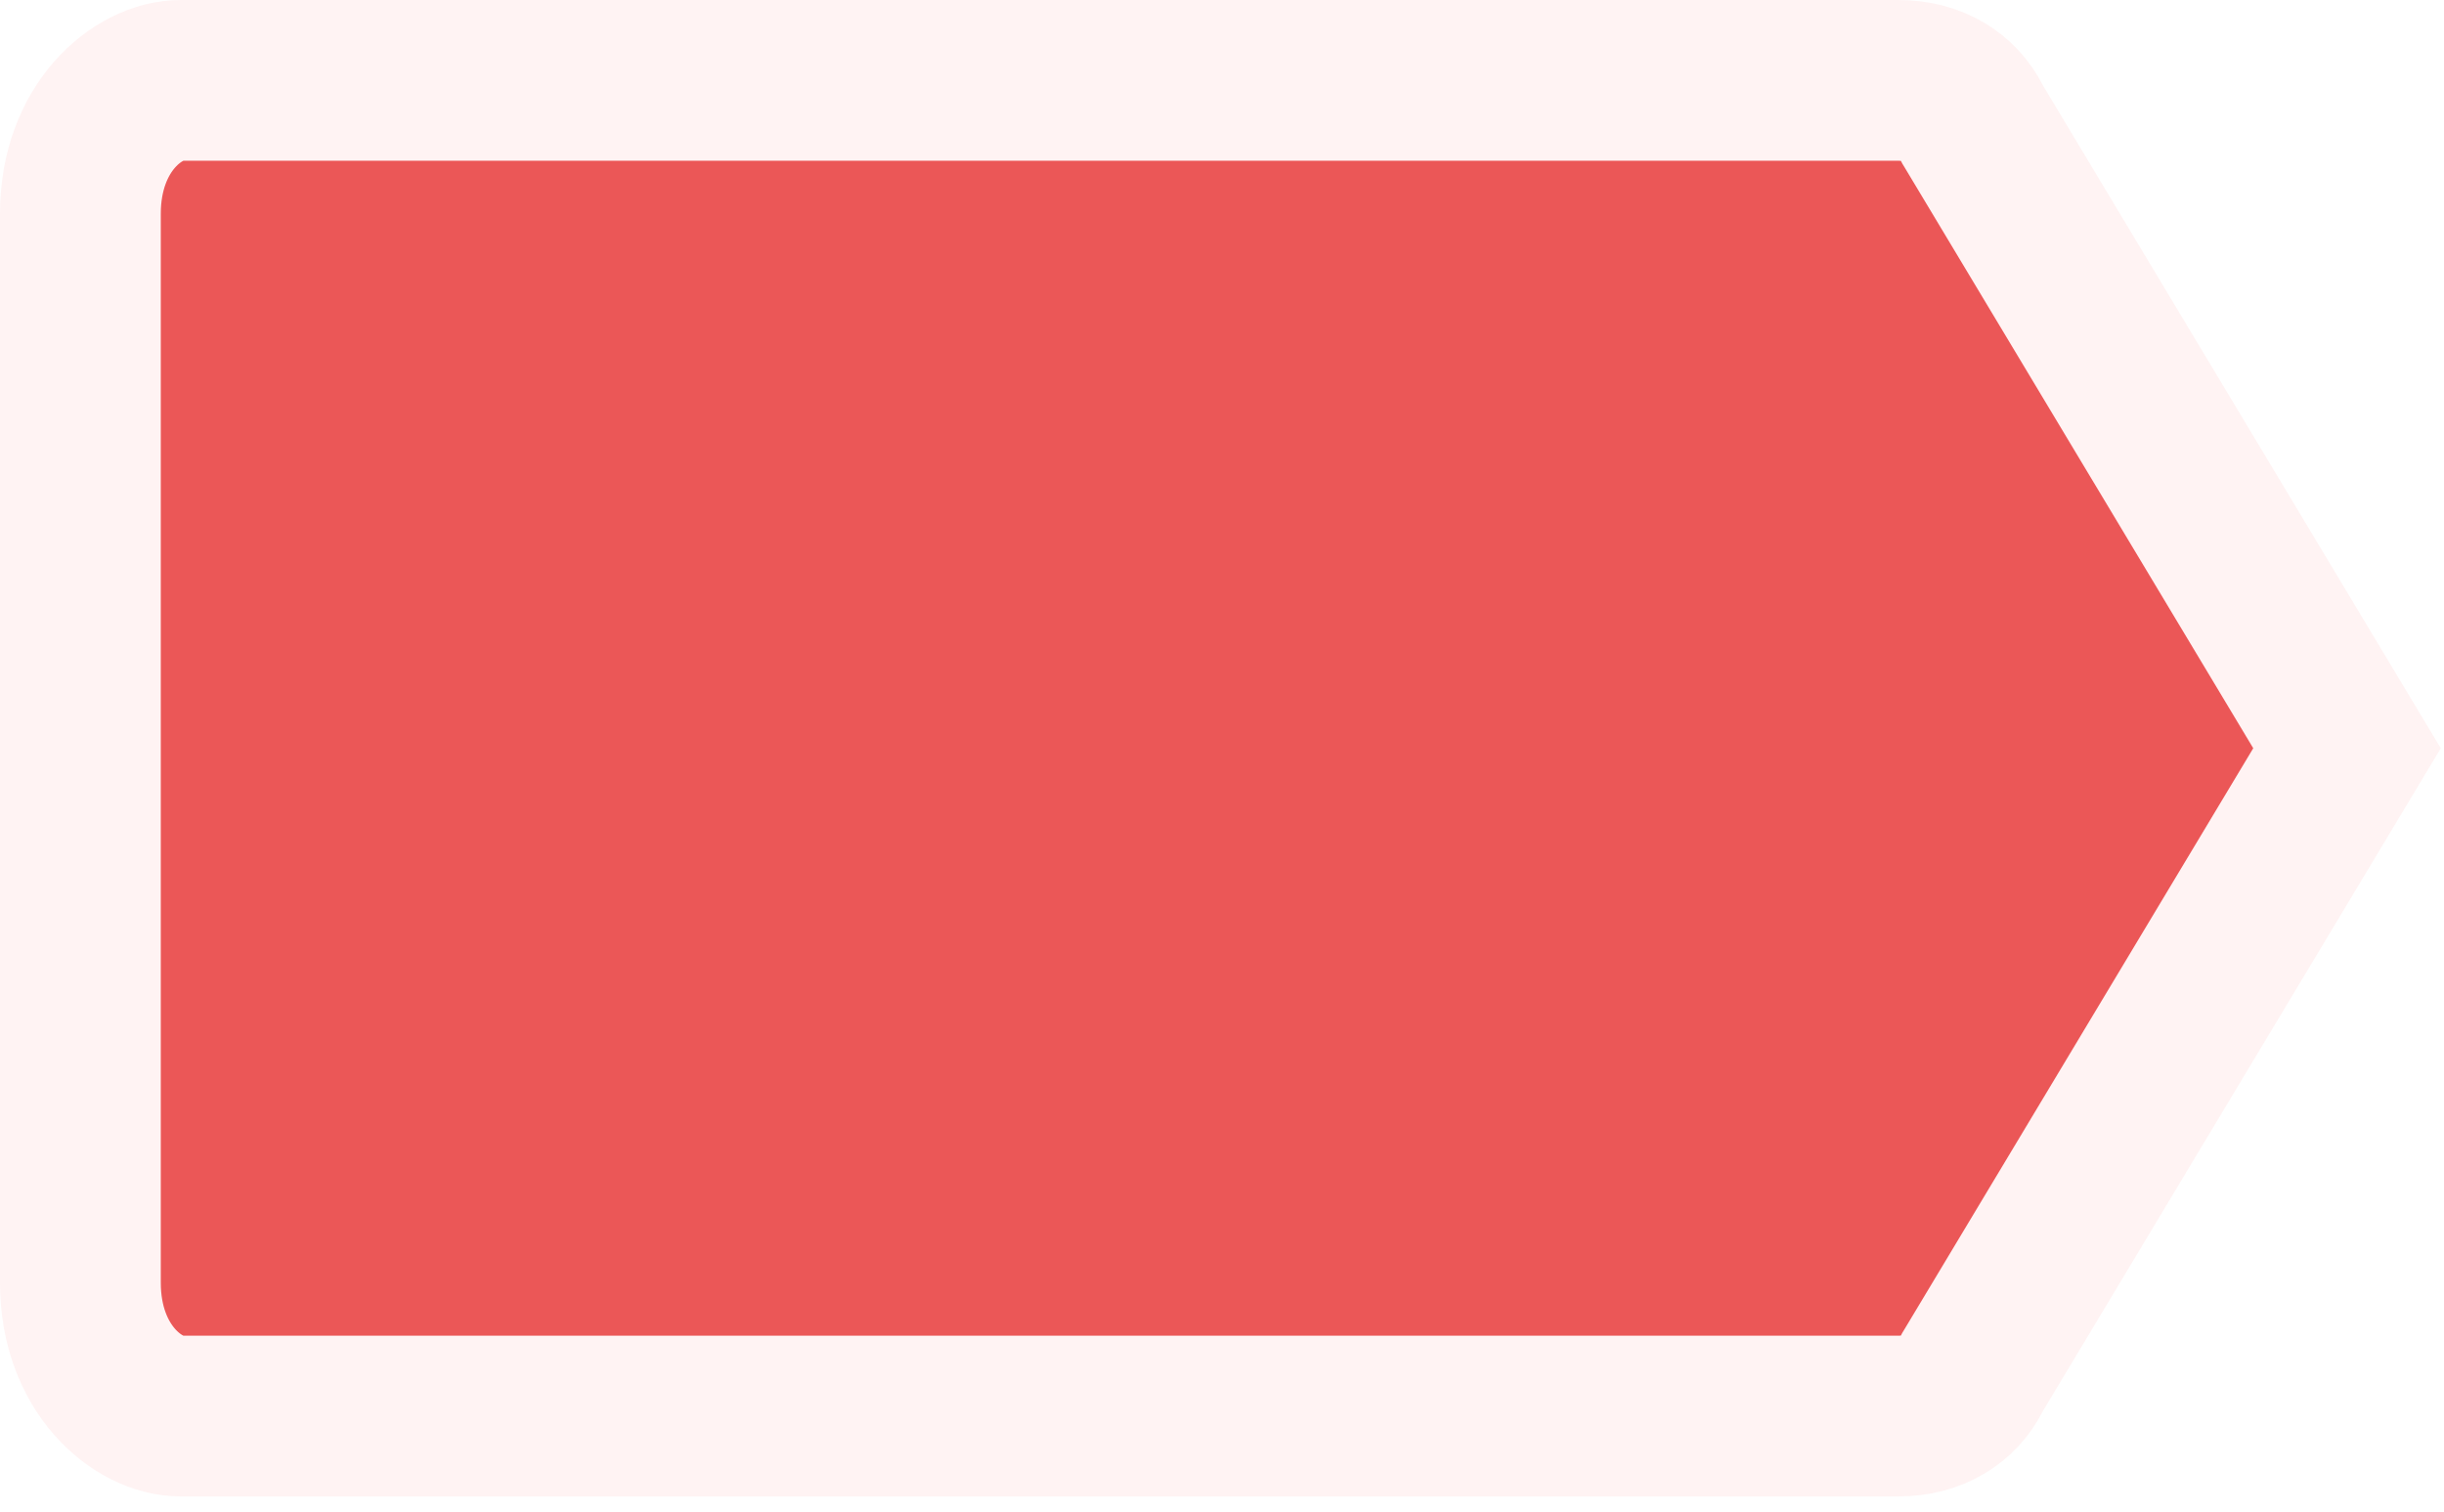
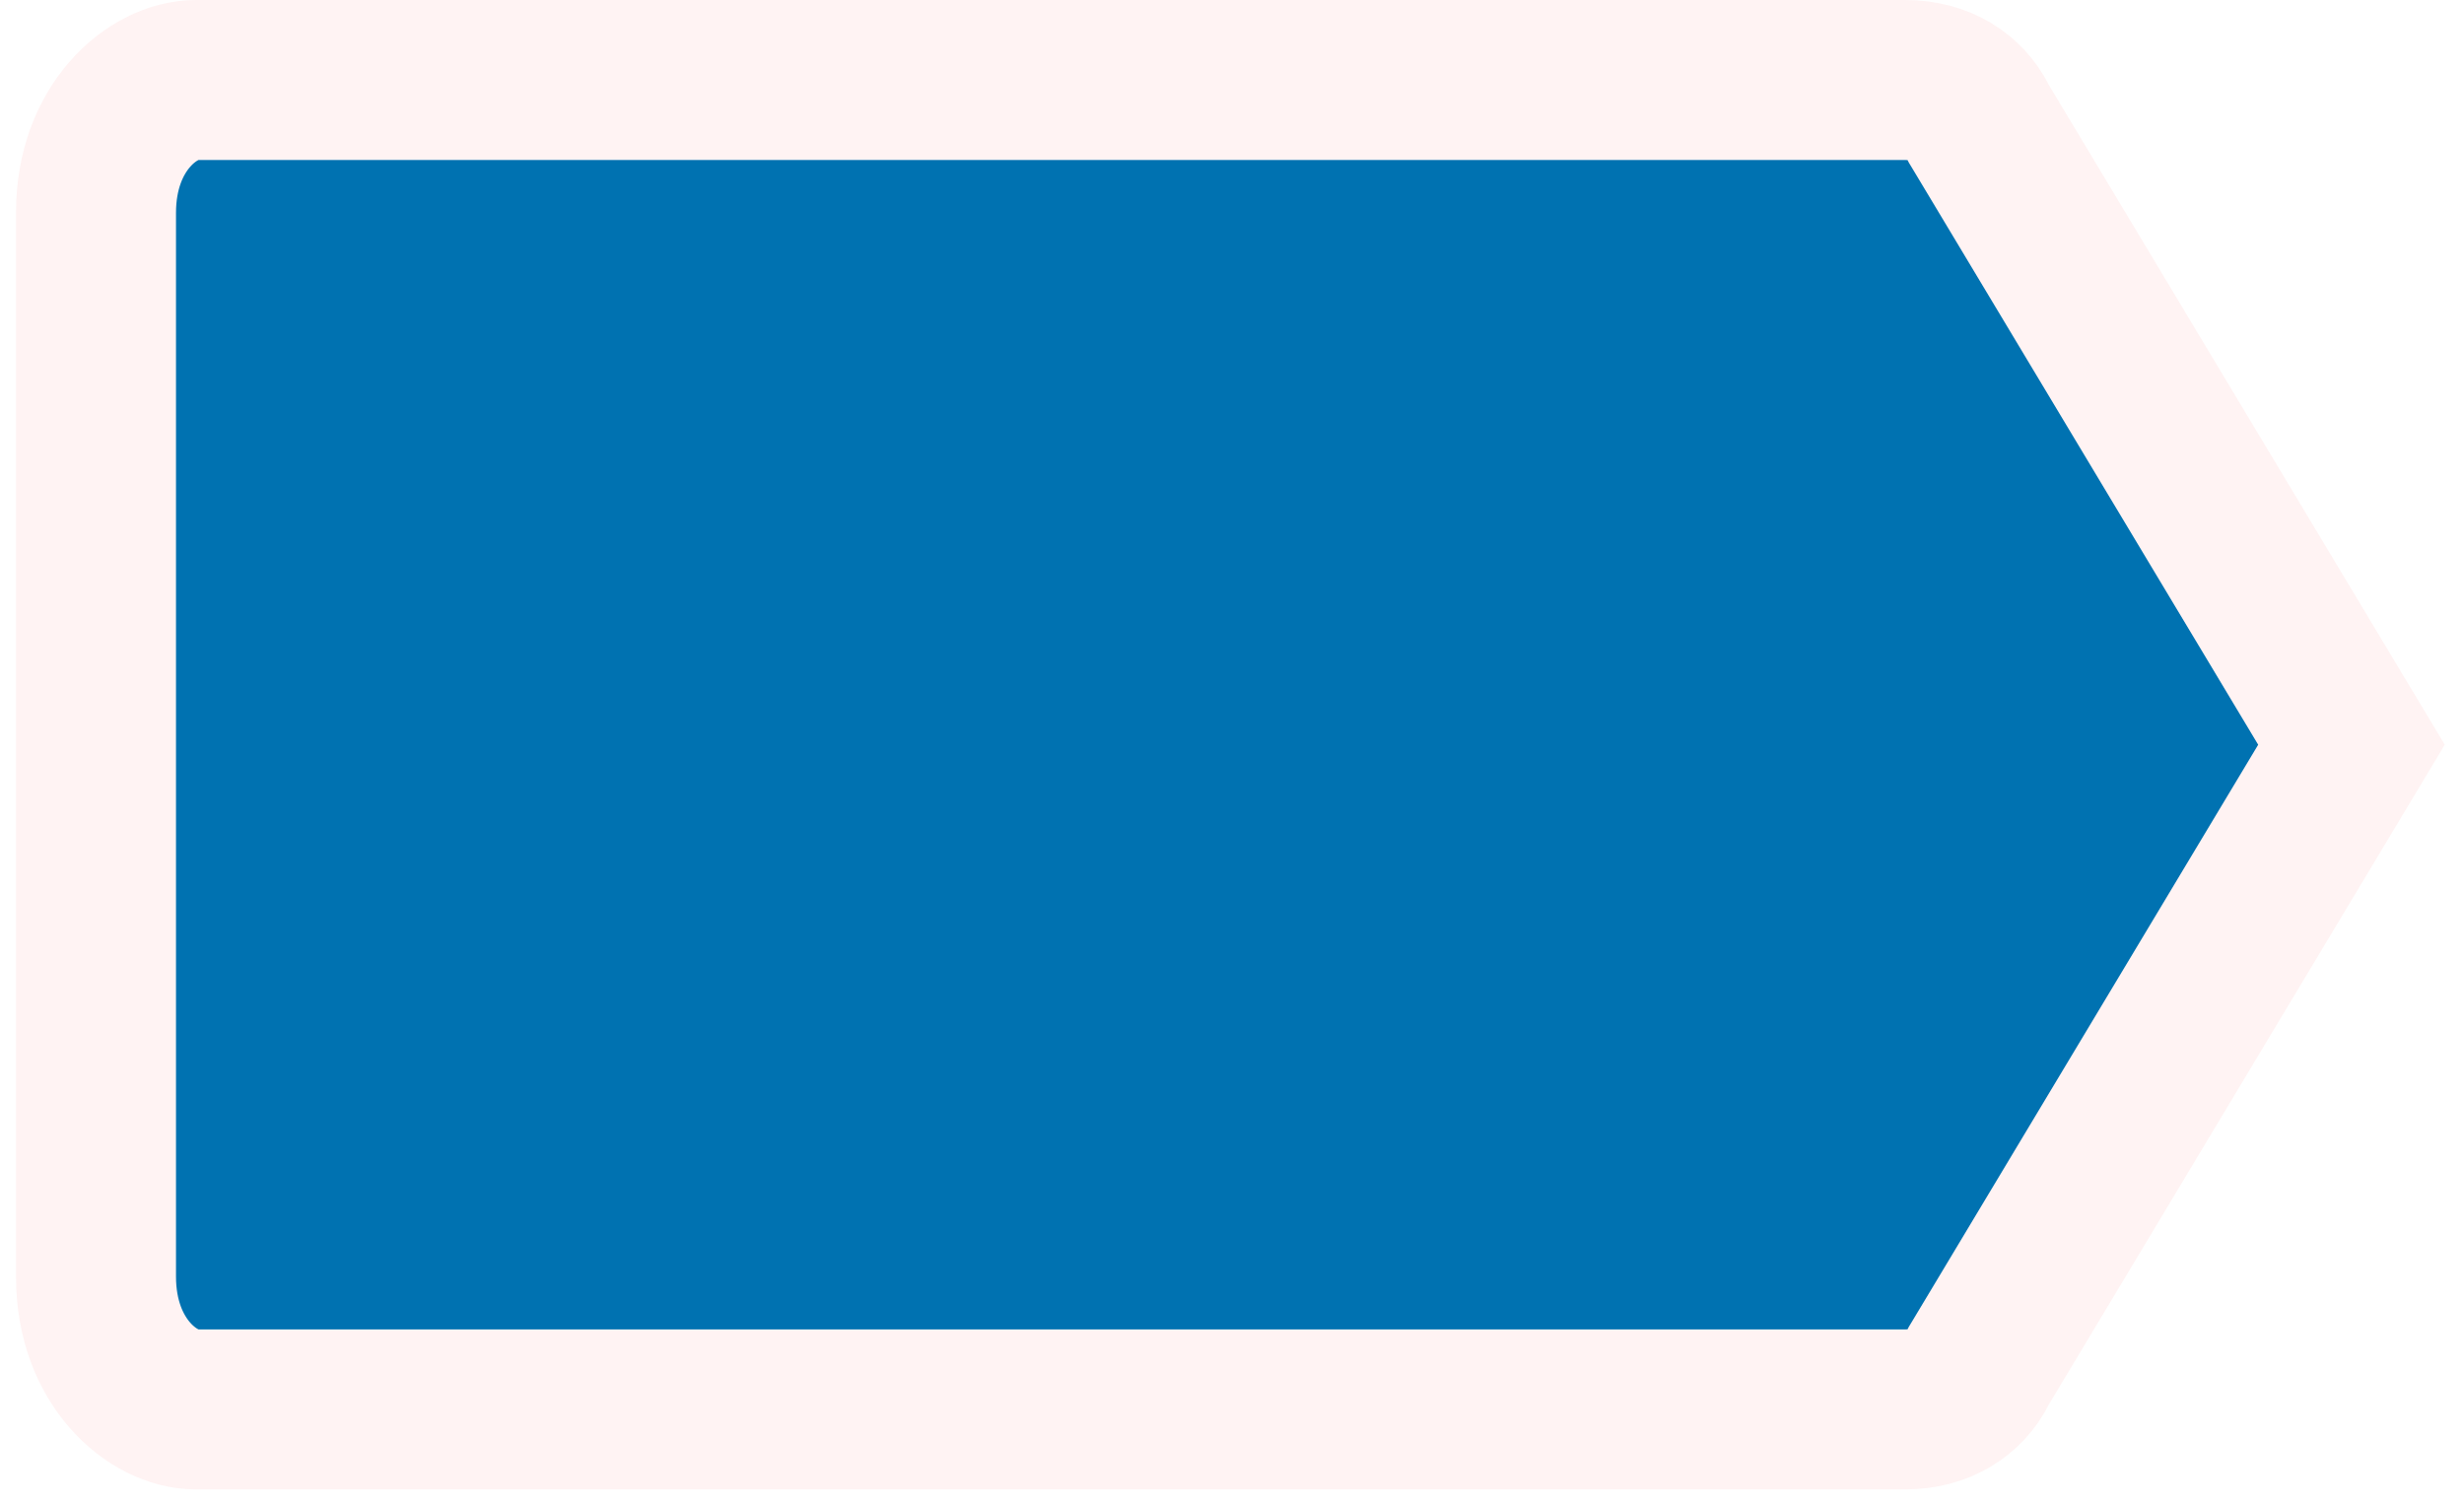
- <svg xmlns="http://www.w3.org/2000/svg" width="76" height="47" viewBox="0 0 76 47" fill="none">
-   <path d="M61.3 3.791L61.34 3.87L61.386 3.946L72.984 23.273L61.386 42.599L61.34 42.675L61.3 42.755C60.911 43.52 60.123 44.045 59.031 44.045H5.623C4.288 44.045 2.5 42.582 2.5 39.896V6.649C2.5 3.964 4.288 2.5 5.623 2.5H59.031C60.123 2.5 60.911 3.026 61.3 3.791Z" fill="#EB5757" stroke="#FFF3F3" stroke-width="5" />
+ <svg xmlns="http://www.w3.org/2000/svg" width="77" height="47" viewBox="0 0 77 47" fill="none">
+   <path d="M61.8 3.791L61.84 3.87L61.886 3.946L73.484 23.273L61.886 42.599L61.84 42.675L61.8 42.755C61.411 43.52 60.623 44.045 59.531 44.045H6.123C4.788 44.045 3 42.582 3 39.896V6.649C3 3.964 4.788 2.5 6.123 2.5H59.531C60.623 2.5 61.411 3.026 61.8 3.791Z" fill="#0072B1" stroke="#FFF3F3" stroke-width="5" />
</svg>
